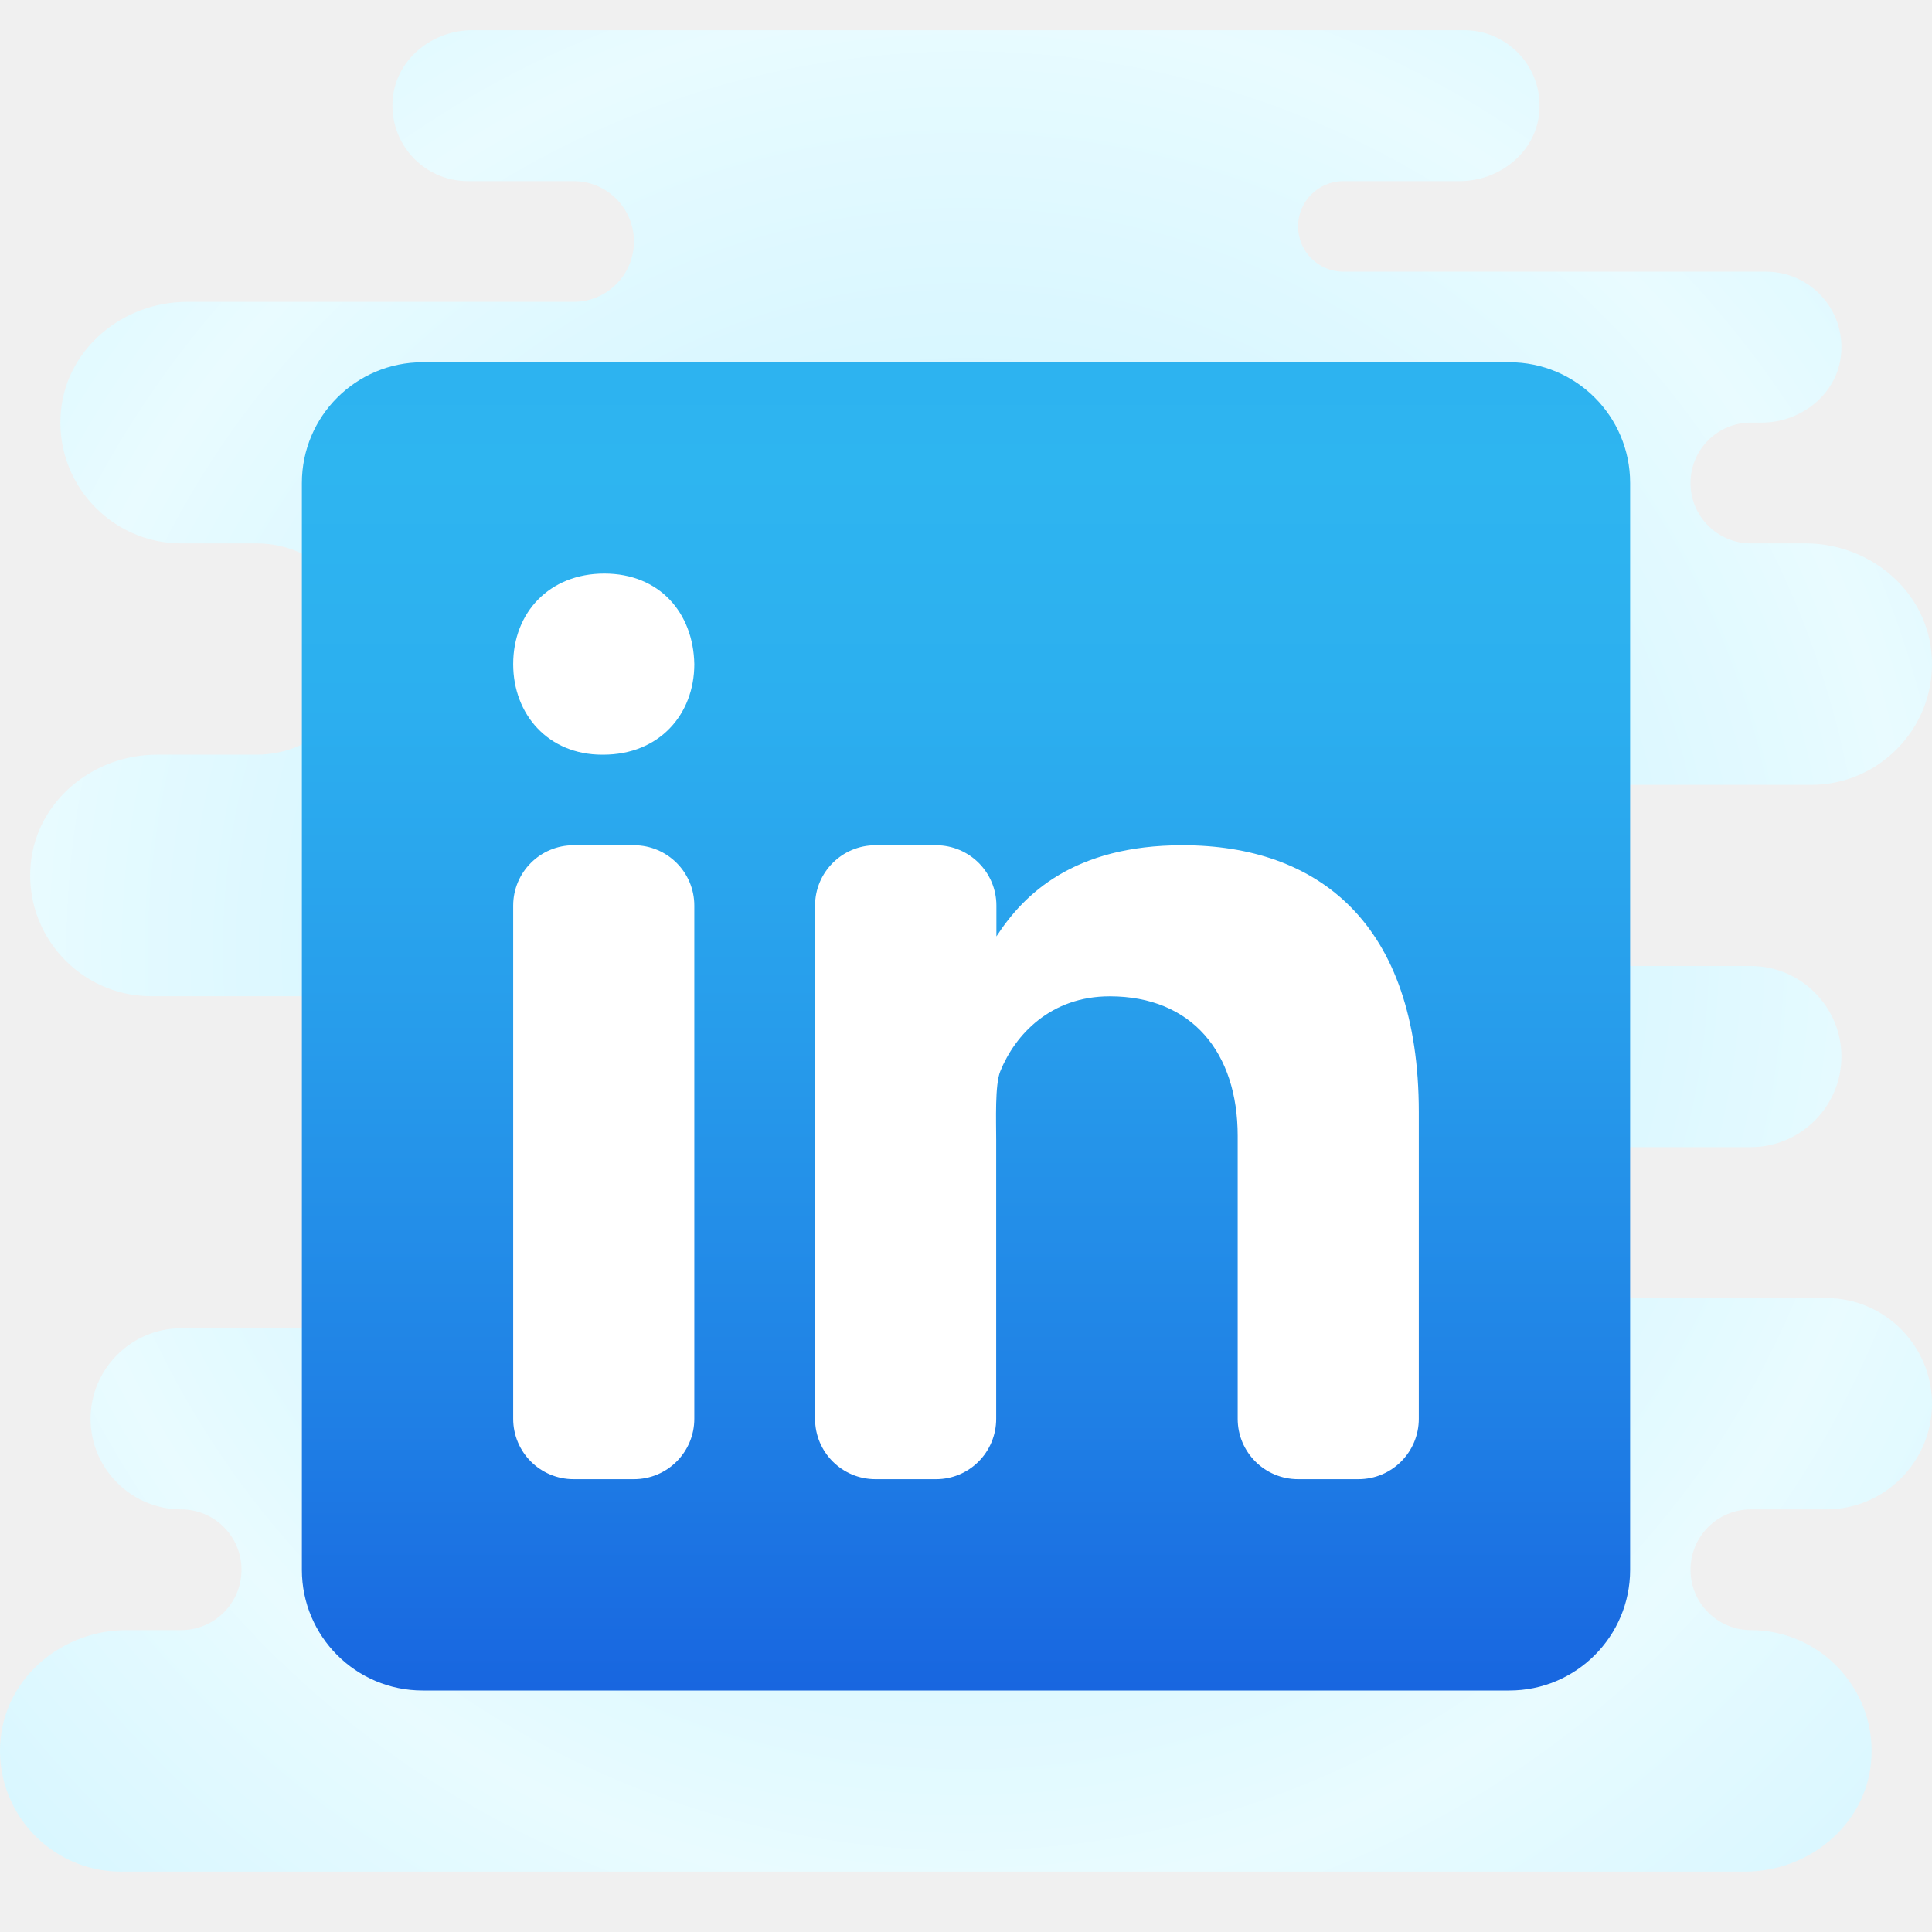
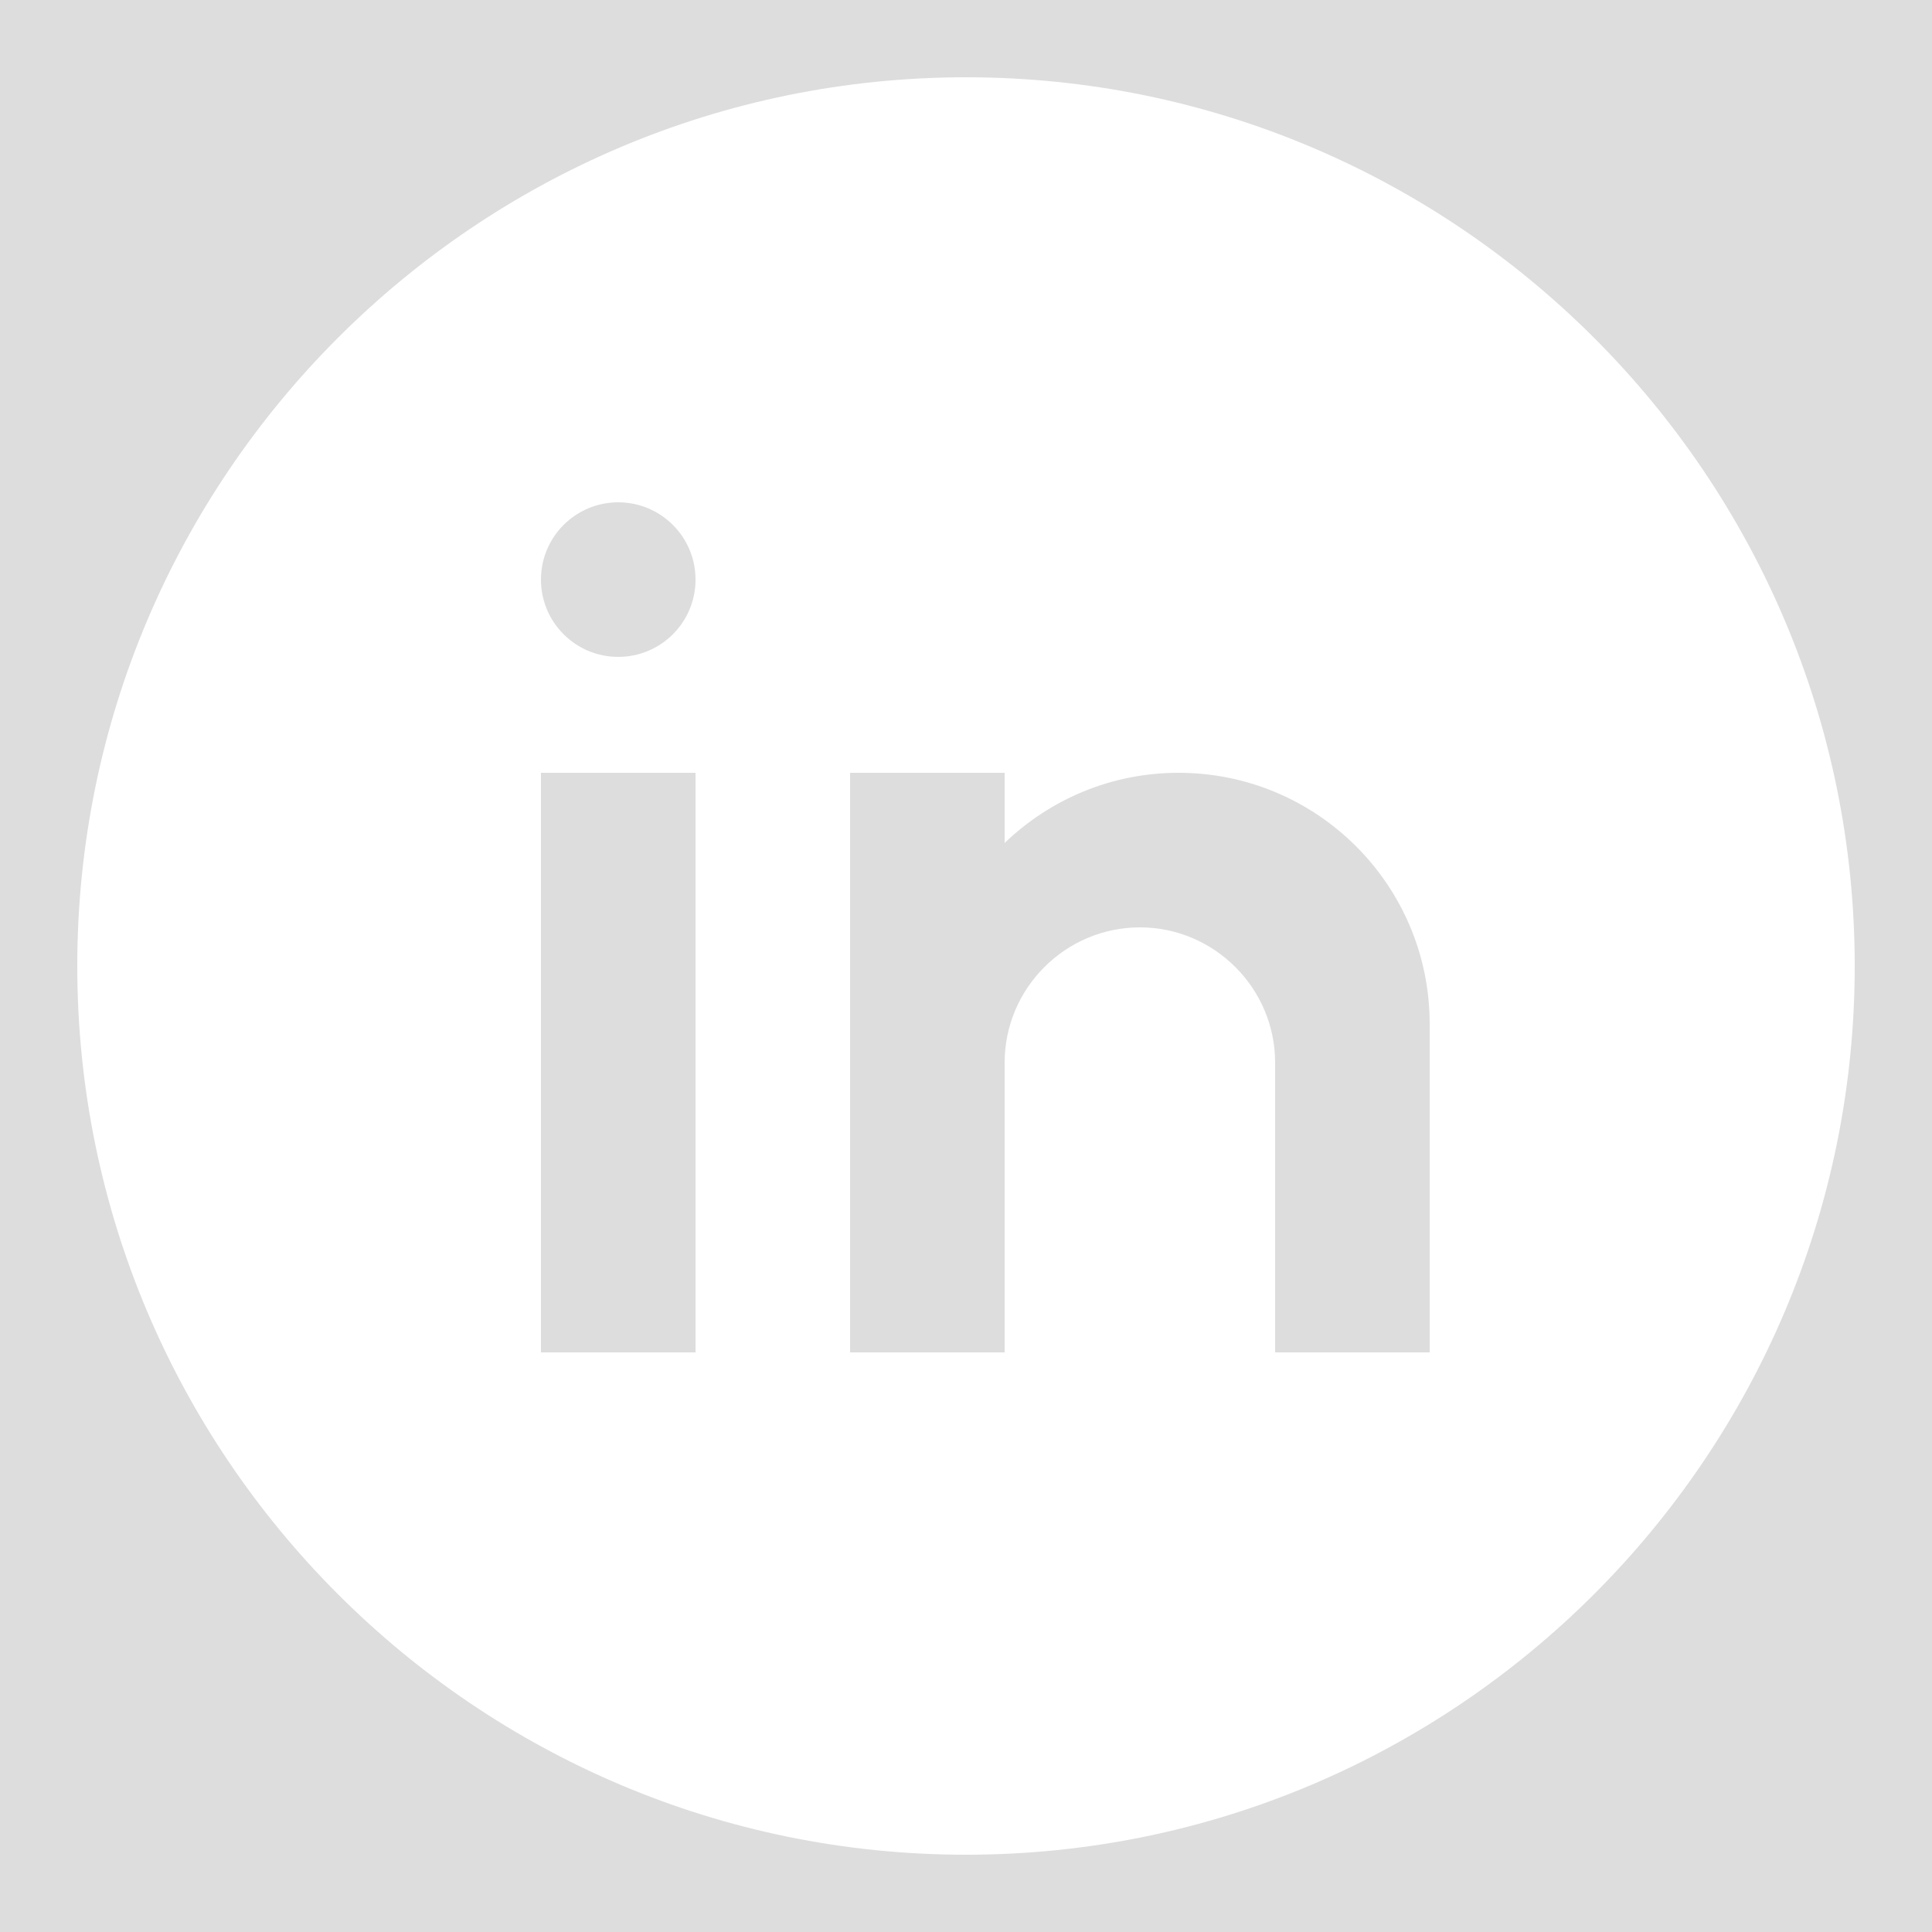
- <svg xmlns="http://www.w3.org/2000/svg" viewBox="0 0 64 64" width="64px" height="64px">
-   <radialGradient id="jAVUMfCM1liBjYZwQpghOa" cx="32" cy="31.5" r="31.259" gradientUnits="userSpaceOnUse" spreadMethod="reflect">
-     <stop offset="0" stop-color="#c5f1ff" />
-     <stop offset=".35" stop-color="#cdf3ff" />
-     <stop offset=".907" stop-color="#e4faff" />
-     <stop offset="1" stop-color="#e9fbff" />
-   </radialGradient>
-   <path fill="url(#jAVUMfCM1liBjYZwQpghOa)" d="M58,54c-1.105,0-2-0.895-2-2c0-1.105,0.895-2,2-2h2.5c1.925,0,3.5-1.575,3.5-3.5 S62.425,43,60.5,43H50c-1.381,0-2.5-1.119-2.5-2.5c0-1.381,1.119-2.5,2.5-2.5h8c1.65,0,3-1.35,3-3c0-1.65-1.35-3-3-3H42v-6h18 c2.335,0,4.22-2.028,3.979-4.41C63.77,19.514,61.897,18,59.811,18H58c-1.105,0-2-0.895-2-2c0-1.105,0.895-2,2-2h0.357 c1.308,0,2.499-0.941,2.63-2.242C61.137,10.261,59.966,9,58.5,9h-14C43.672,9,43,8.328,43,7.5S43.672,6,44.5,6h3.857 c1.308,0,2.499-0.941,2.63-2.242C51.137,2.261,49.966,1,48.5,1L15.643,1c-1.308,0-2.499,0.941-2.63,2.242 C12.863,4.739,14.034,6,15.5,6H19c1.105,0,2,0.895,2,2c0,1.105-0.895,2-2,2H6.189c-2.086,0-3.958,1.514-4.168,3.59 C1.78,15.972,3.665,18,6,18h2.5c1.933,0,3.5,1.567,3.5,3.5c0,1.933-1.567,3.5-3.5,3.5H5.189c-2.086,0-3.958,1.514-4.168,3.59 C0.78,30.972,2.665,33,5,33h17v11H6c-1.65,0-3,1.35-3,3c0,1.65,1.35,3,3,3h0c1.105,0,2,0.895,2,2c0,1.105-0.895,2-2,2H4.189 c-2.086,0-3.958,1.514-4.168,3.59C-0.22,59.972,1.665,62,4,62h53.811c2.086,0,3.958-1.514,4.168-3.59C62.22,56.028,60.335,54,58,54z" />
-   <linearGradient id="jAVUMfCM1liBjYZwQpghOb" x1="32" x2="32" y1="59.381" y2="15.381" gradientUnits="userSpaceOnUse" spreadMethod="reflect">
-     <stop offset="0" stop-color="#155cde" />
-     <stop offset=".278" stop-color="#1f7fe5" />
-     <stop offset=".569" stop-color="#279ceb" />
-     <stop offset=".82" stop-color="#2cafef" />
-     <stop offset="1" stop-color="#2eb5f0" />
-   </linearGradient>
-   <path fill="url(#jAVUMfCM1liBjYZwQpghOb)" d="M50,12H14c-2.209,0-4,1.791-4,4v36c0,2.209,1.791,4,4,4h36c2.209,0,4-1.791,4-4V16 C54,13.791,52.209,12,50,12z" />
-   <path fill="#fff" d="M19 28h2c1.105 0 2 .895 2 2v17c0 1.105-.895 2-2 2h-2c-1.105 0-2-.895-2-2V30C17 28.895 17.895 28 19 28zM19.981 25h-.033C18.158 25 17 23.664 17 22c0-1.706 1.195-3 3.019-3 1.823 0 2.948 1.294 2.981 3C23 23.664 21.842 25 19.981 25zM45 49h-2c-1.105 0-2-.895-2-2v-9.372c0-2.749-1.506-4.624-4.239-4.624-1.953 0-3.133 1.265-3.626 2.485C32.954 35.929 33 37.14 33 37.75V47c0 1.105-.888 2-1.993 2H29c-1.105 0-2-.895-2-2V30c0-1.105.895-2 2-2h2.007c1.105 0 2 .895 2 2v1.021C33.911 29.625 35.564 28 39.173 28 43.646 28 47 30.563 47 36.842V47C47 48.105 46.105 49 45 49z" />
+ <svg xmlns="http://www.w3.org/2000/svg" viewBox="0,0,256,256" width="50px" height="50px" fill-rule="nonzero">
+   <g fill="#dddddd" fill-rule="nonzero" stroke="none" stroke-width="1" stroke-linecap="butt" stroke-linejoin="miter" stroke-miterlimit="10" stroke-dasharray="" stroke-dashoffset="0" font-family="none" font-weight="none" font-size="none" text-anchor="none" style="mix-blend-mode: normal">
+     <path d="M0,256v-256h256v256z" id="bgRectangle" />
+   </g>
+   <g fill="#ffffff" fill-rule="nonzero" stroke="none" stroke-width="1" stroke-linecap="butt" stroke-linejoin="miter" stroke-miterlimit="10" stroke-dasharray="" stroke-dashoffset="0" font-family="none" font-weight="none" font-size="none" text-anchor="none" style="mix-blend-mode: normal">
+     <g transform="scale(5.12,5.12)">
+       <path d="M25,2c-12.682,0 -23,10.317 -23,23c0,12.683 10.318,23 23,23c12.682,0 23,-10.317 23,-23c0,-12.683 -10.318,-23 -23,-23zM18,35h-4v-15h4zM16,17c-1.105,0 -2,-0.895 -2,-2c0,-1.105 0.895,-2 2,-2c1.105,0 2,0.895 2,2c0,1.105 -0.895,2 -2,2zM37,35h-4v-5v-2.5c0,-1.925 -1.575,-3.5 -3.5,-3.5c-1.925,0 -3.5,1.575 -3.5,3.5v7.5h-4v-15h4v1.816c1.168,-1.122 2.752,-1.816 4.5,-1.816c3.59,0 6.5,2.91 6.5,6.5z" />
+     </g>
+   </g>
</svg>
